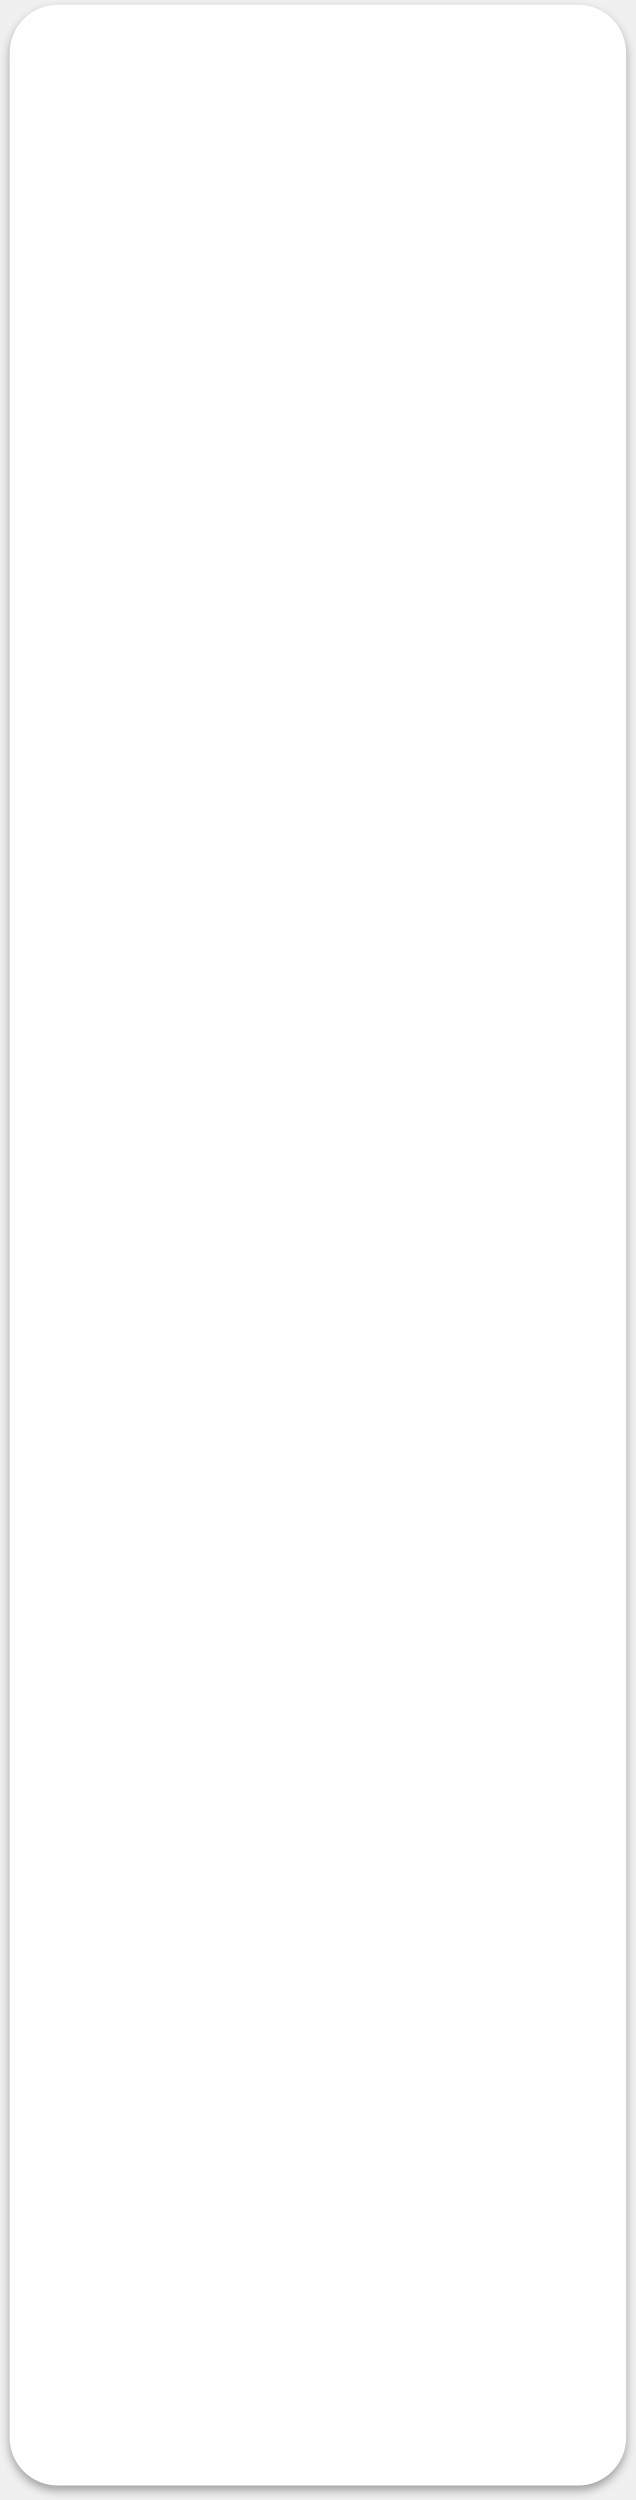
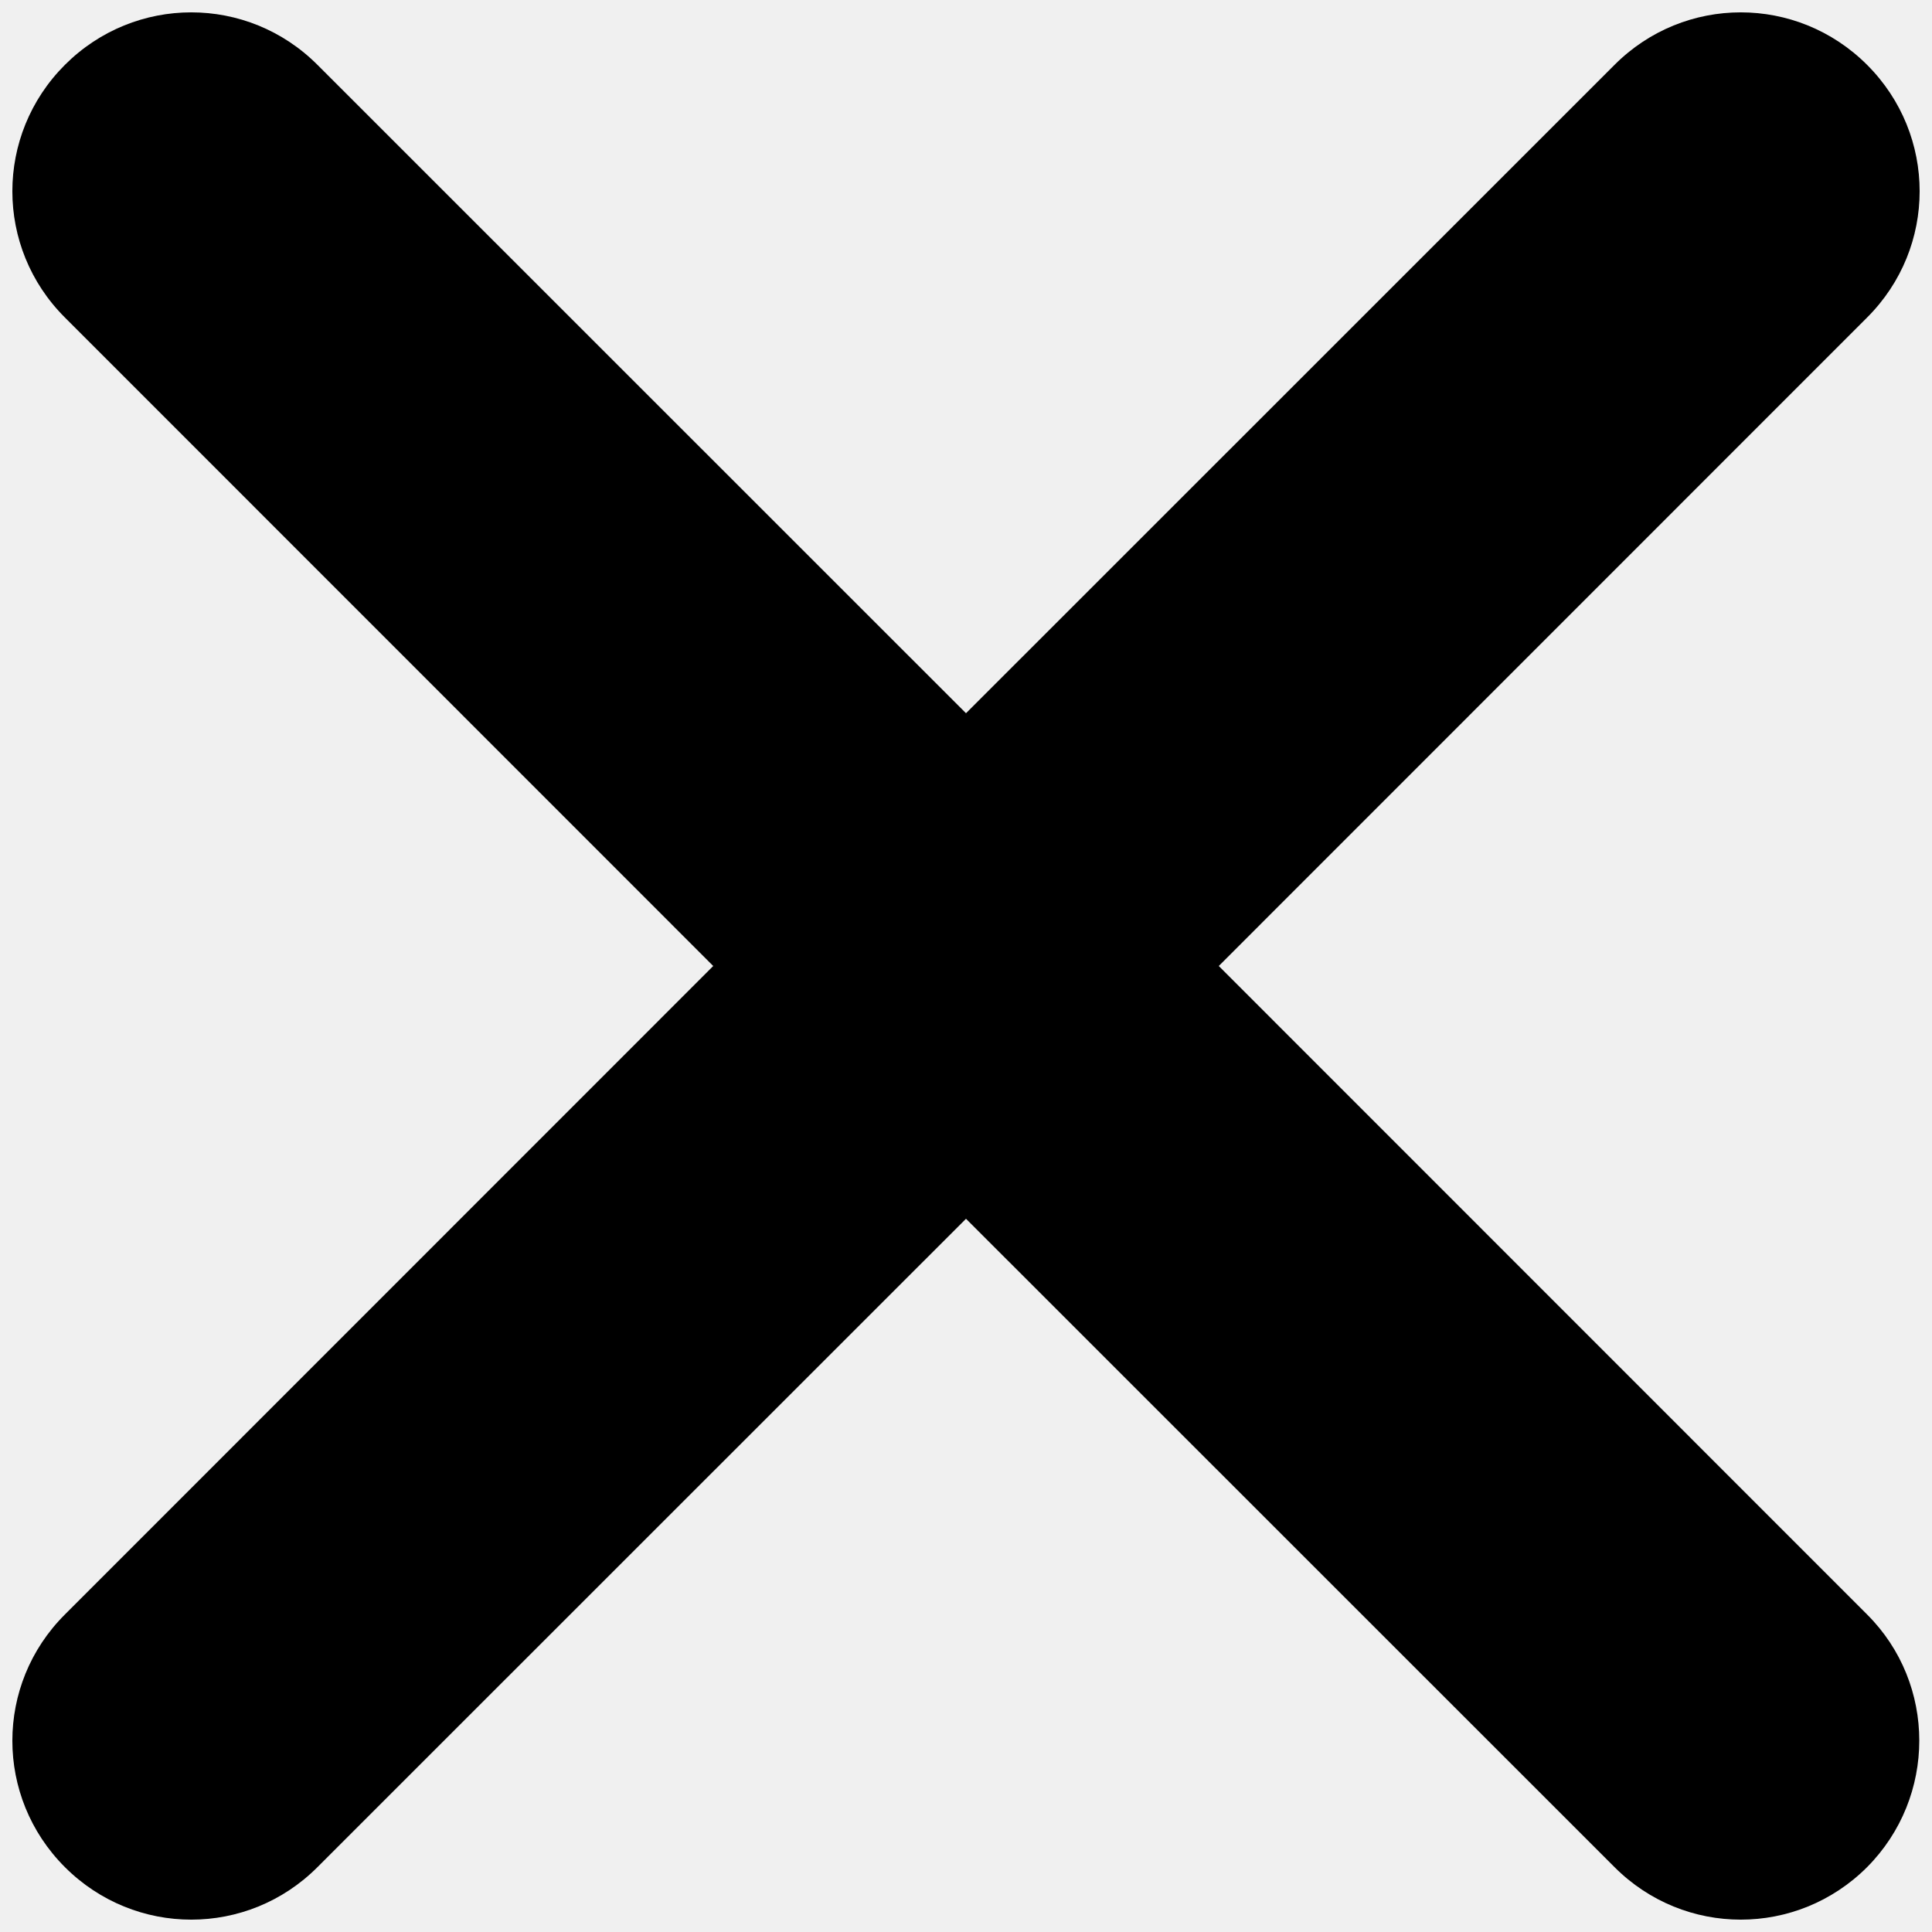
- <svg xmlns="http://www.w3.org/2000/svg" xmlns:xlink="http://www.w3.org/1999/xlink" version="1.1" width="132px" height="519px">
-   <defs>
-     <filter x="19px" y="54px" width="132px" height="519px" filterUnits="userSpaceOnUse" id="filter409">
-       <feOffset dx="0" dy="1" in="SourceAlpha" result="shadowOffsetInner" />
-       <feGaussianBlur stdDeviation="1" in="shadowOffsetInner" result="shadowGaussian" />
-       <feComposite in2="shadowGaussian" operator="atop" in="SourceAlpha" result="shadowComposite" />
-       <feColorMatrix type="matrix" values="0 0 0 0 0  0 0 0 0 0  0 0 0 0 0  0 0 0 0.349 0  " in="shadowComposite" />
-     </filter>
-     <g id="widget410">
-       <path d="M 21 65  A 10 10 0 0 1 31 55 L 139 55  A 10 10 0 0 1 149 65 L 149 560  A 10 10 0 0 1 139 570 L 31 570  A 10 10 0 0 1 21 560 L 21 65  Z " fill-rule="nonzero" fill="#ffffff" stroke="none" fill-opacity="0.988" />
-     </g>
-   </defs>
-   <g transform="matrix(1 0 0 1 -19 -54 )">
-     <use xlink:href="#widget410" filter="url(#filter409)" />
-     <use xlink:href="#widget410" />
+ <svg xmlns="http://www.w3.org/2000/svg" version="1.1" width="12px" height="12px">
+   <g transform="matrix(1 0 0 1 -995 -17 )">
+     <path d="M 11.597 11.597  C 12.029 11.162  12.029 10.459  11.597 10.028  L 7.57 6  L 11.597 1.972  C 12.032 1.538  12.032 0.838  11.597 0.403  C 11.162 -0.032  10.462 -0.032  10.028 0.403  L 6 4.43  L 1.972 0.403  C 1.538 -0.032  0.838 -0.032  0.403 0.403  C -0.032 0.838  -0.032 1.538  0.403 1.972  L 4.43 6  L 0.403 10.028  C -0.032 10.462  -0.032 11.162  0.403 11.597  C 0.838 12.032  1.538 12.032  1.972 11.597  L 6 7.57  L 10.028 11.597  C 10.462 12.032  11.162 12.032  11.597 11.597  Z " fill-rule="nonzero" fill="#000000" stroke="none" transform="matrix(1 0 0 1 995 17 )" />
  </g>
</svg>
